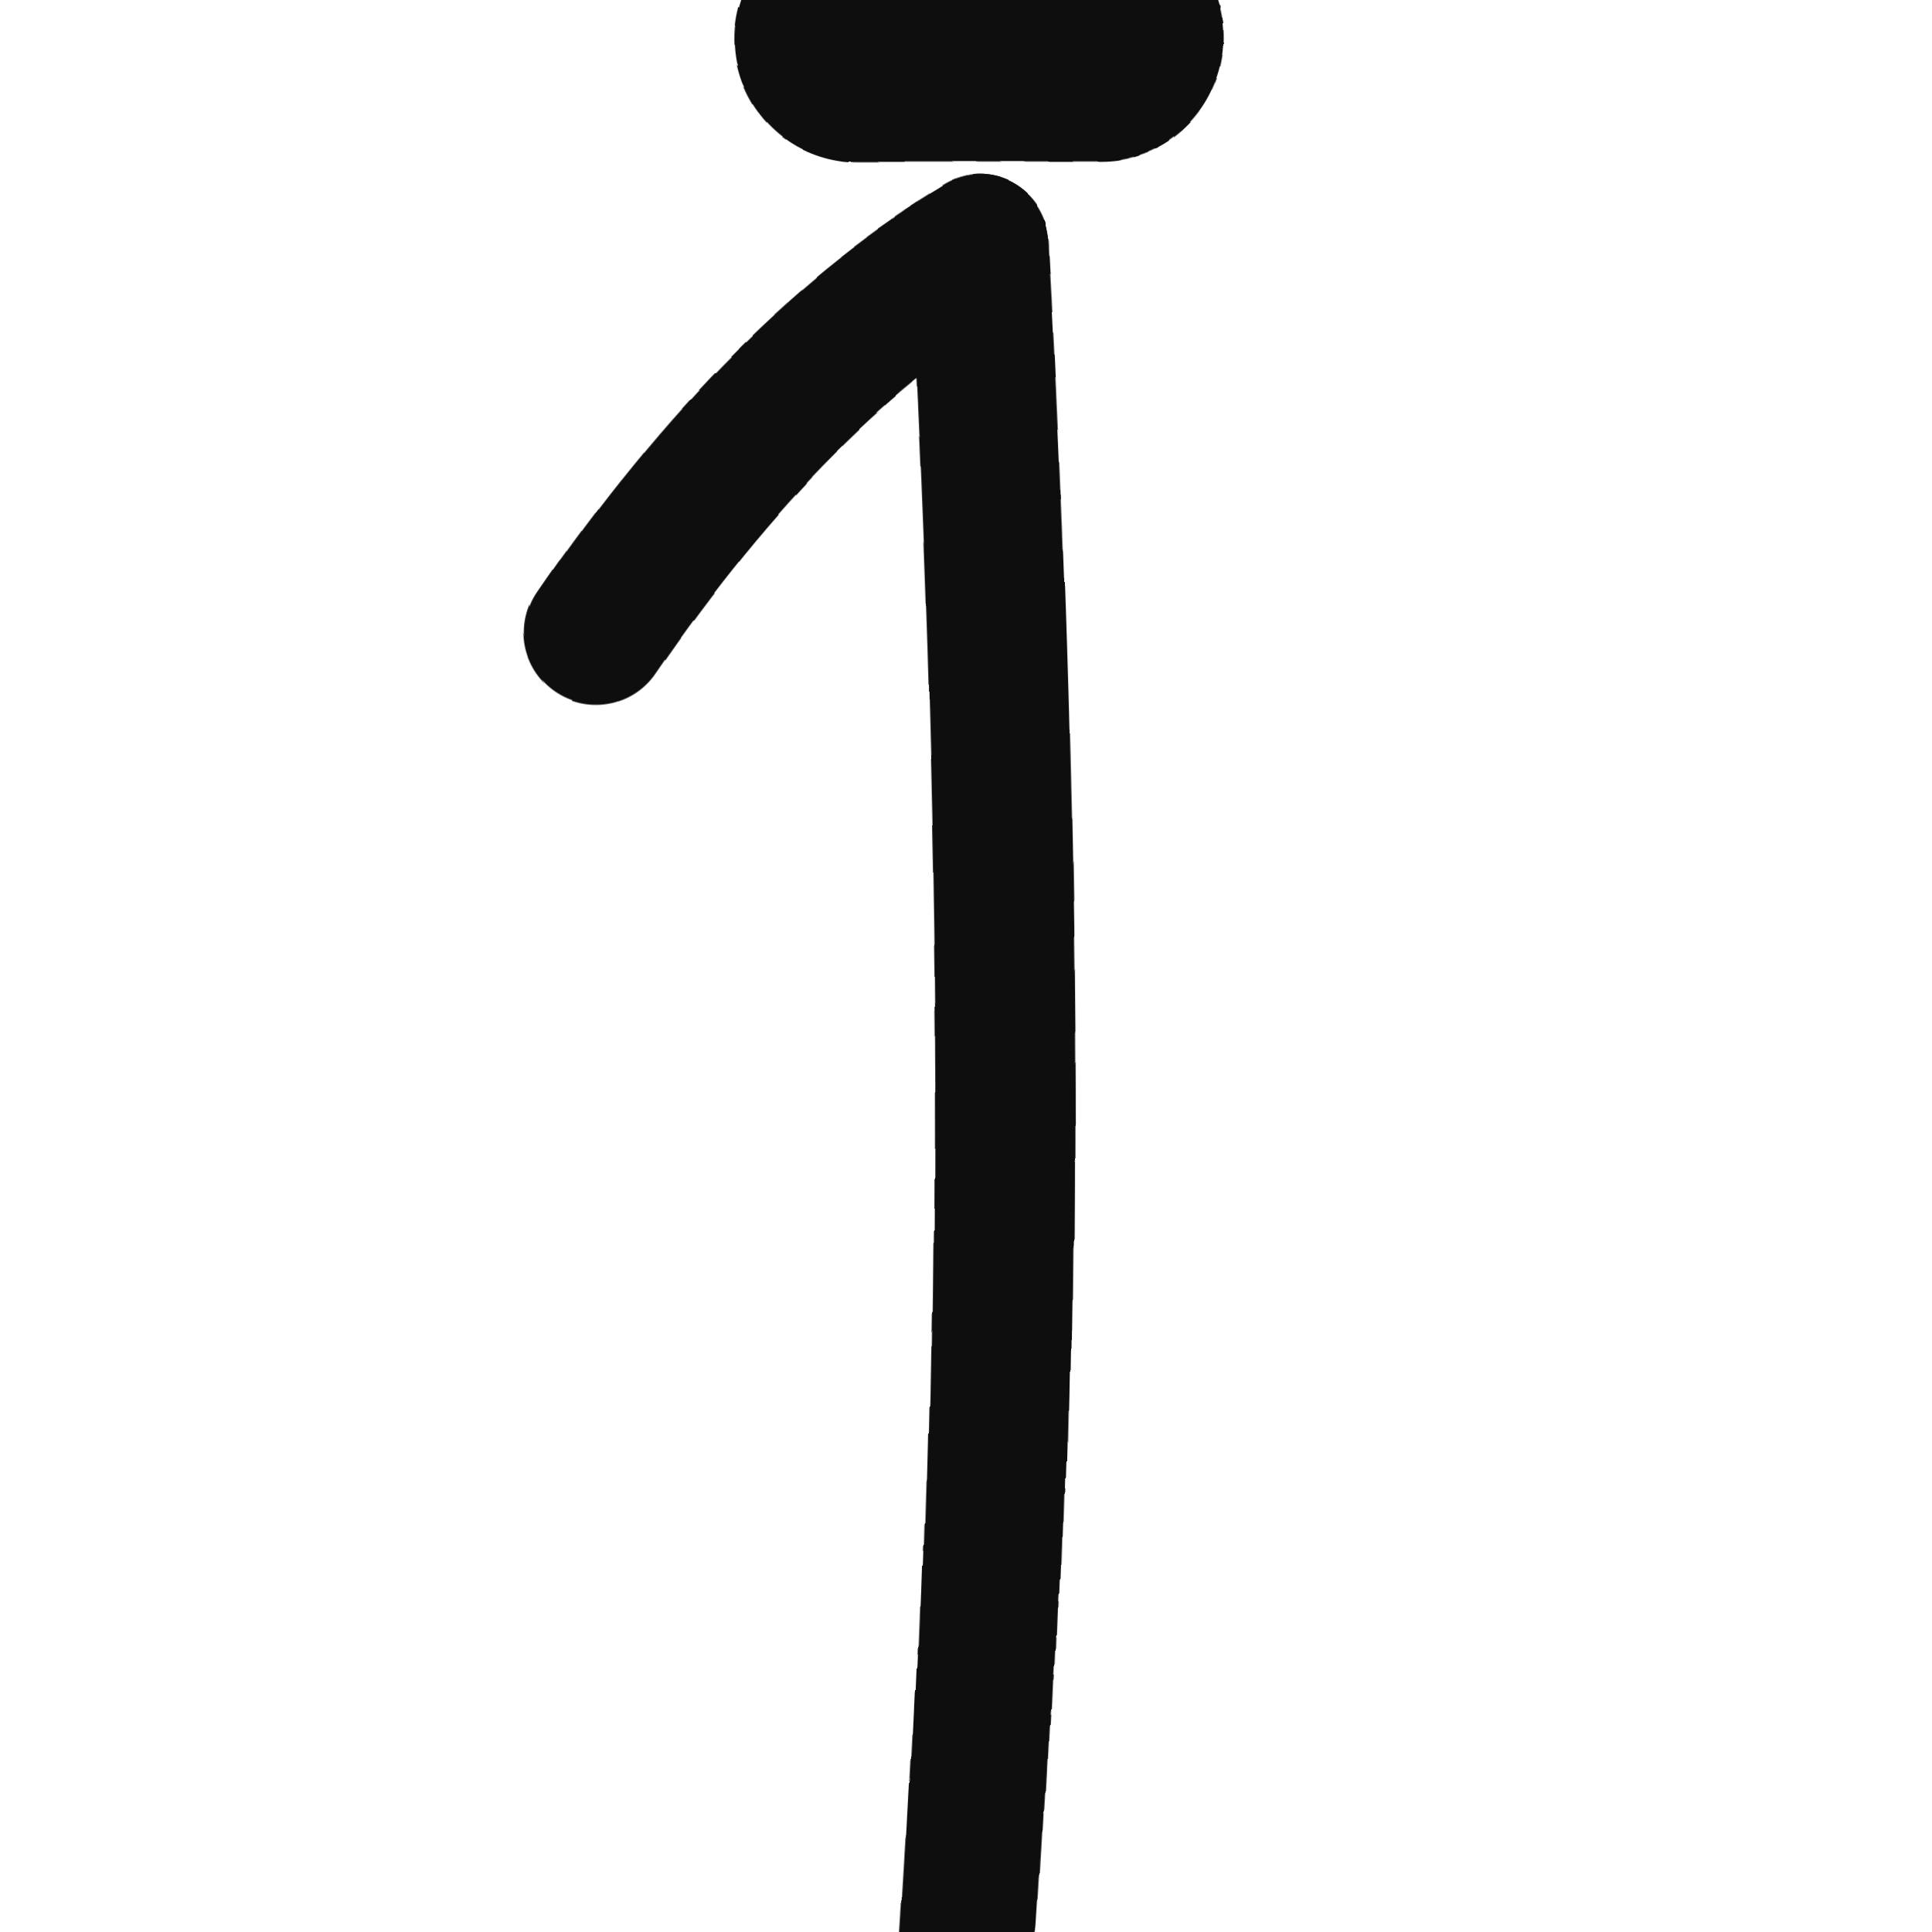
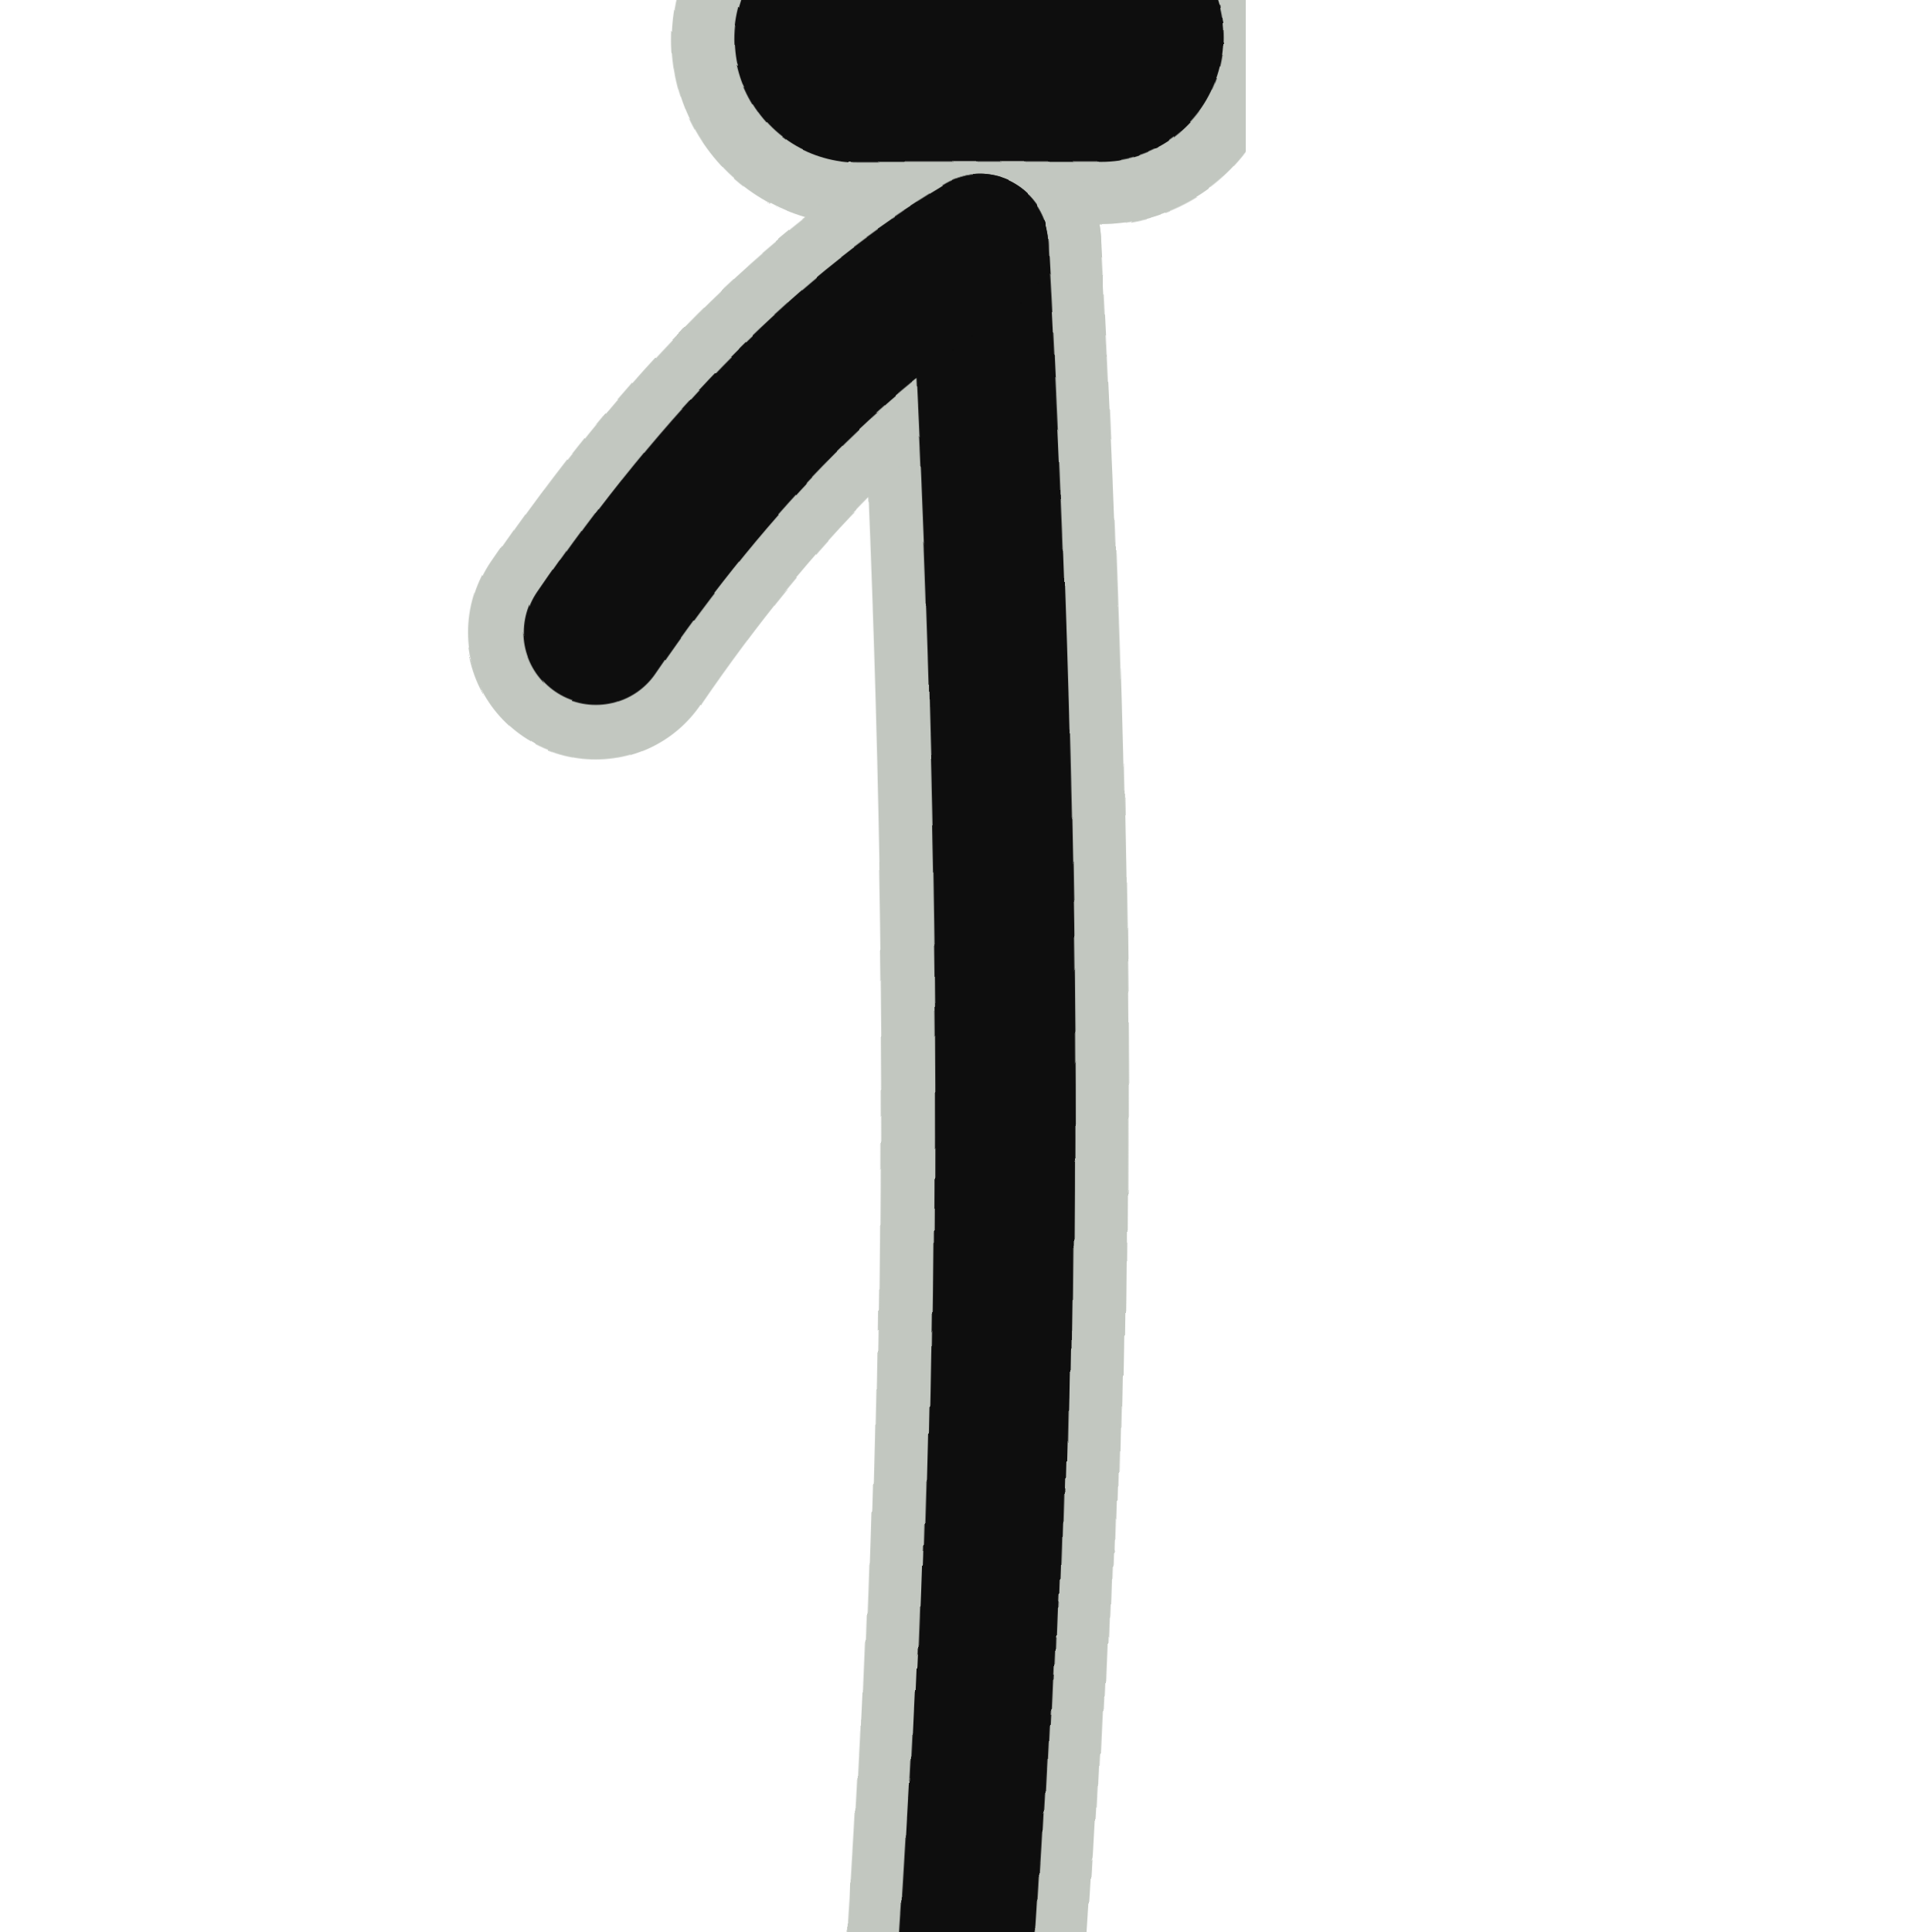
<svg xmlns="http://www.w3.org/2000/svg" viewBox="0 0 46 46" width="54" height="54">
  <defs>
    <filter id="ink" x="-30%" y="-30%" width="160%" height="160%">
      <feTurbulence type="fractalNoise" baseFrequency="0.03" numOctaves="1" seed="34" result="n" />
      <feDisplacementMap in="SourceGraphic" in2="n" scale="2.4" xChannelSelector="R" yChannelSelector="G" />
    </filter>
  </defs>
  <g filter="url(#ink)">
+     <line x1="20" y1="1" x2="26" y2="1" stroke="#c2c7c0" stroke-width="9" stroke-linecap="round" />
+     <path d="M23 6 Q24.2 28.0 23.0 46.0" fill="none" stroke="#c2c7c0" stroke-width="6" stroke-linecap="round" />
+     <path d="M23 6 Q18.1 8.9 13.8 15.2" fill="none" stroke="#c2c7c0" stroke-width="6" stroke-linecap="round" />
    <line x1="20" y1="1" x2="26" y2="1" stroke="#0e0e0e" stroke-width="6" stroke-linecap="round" />
    <path d="M23 6 Q24.2 28.0 23.0 46.0" fill="none" stroke="#0e0e0e" stroke-width="3.4" stroke-linecap="round" />
    <path d="M23 6 Q18.1 8.9 13.8 15.2" fill="none" stroke="#0e0e0e" stroke-width="3.4" stroke-linecap="round" />
  </g>
</svg>
